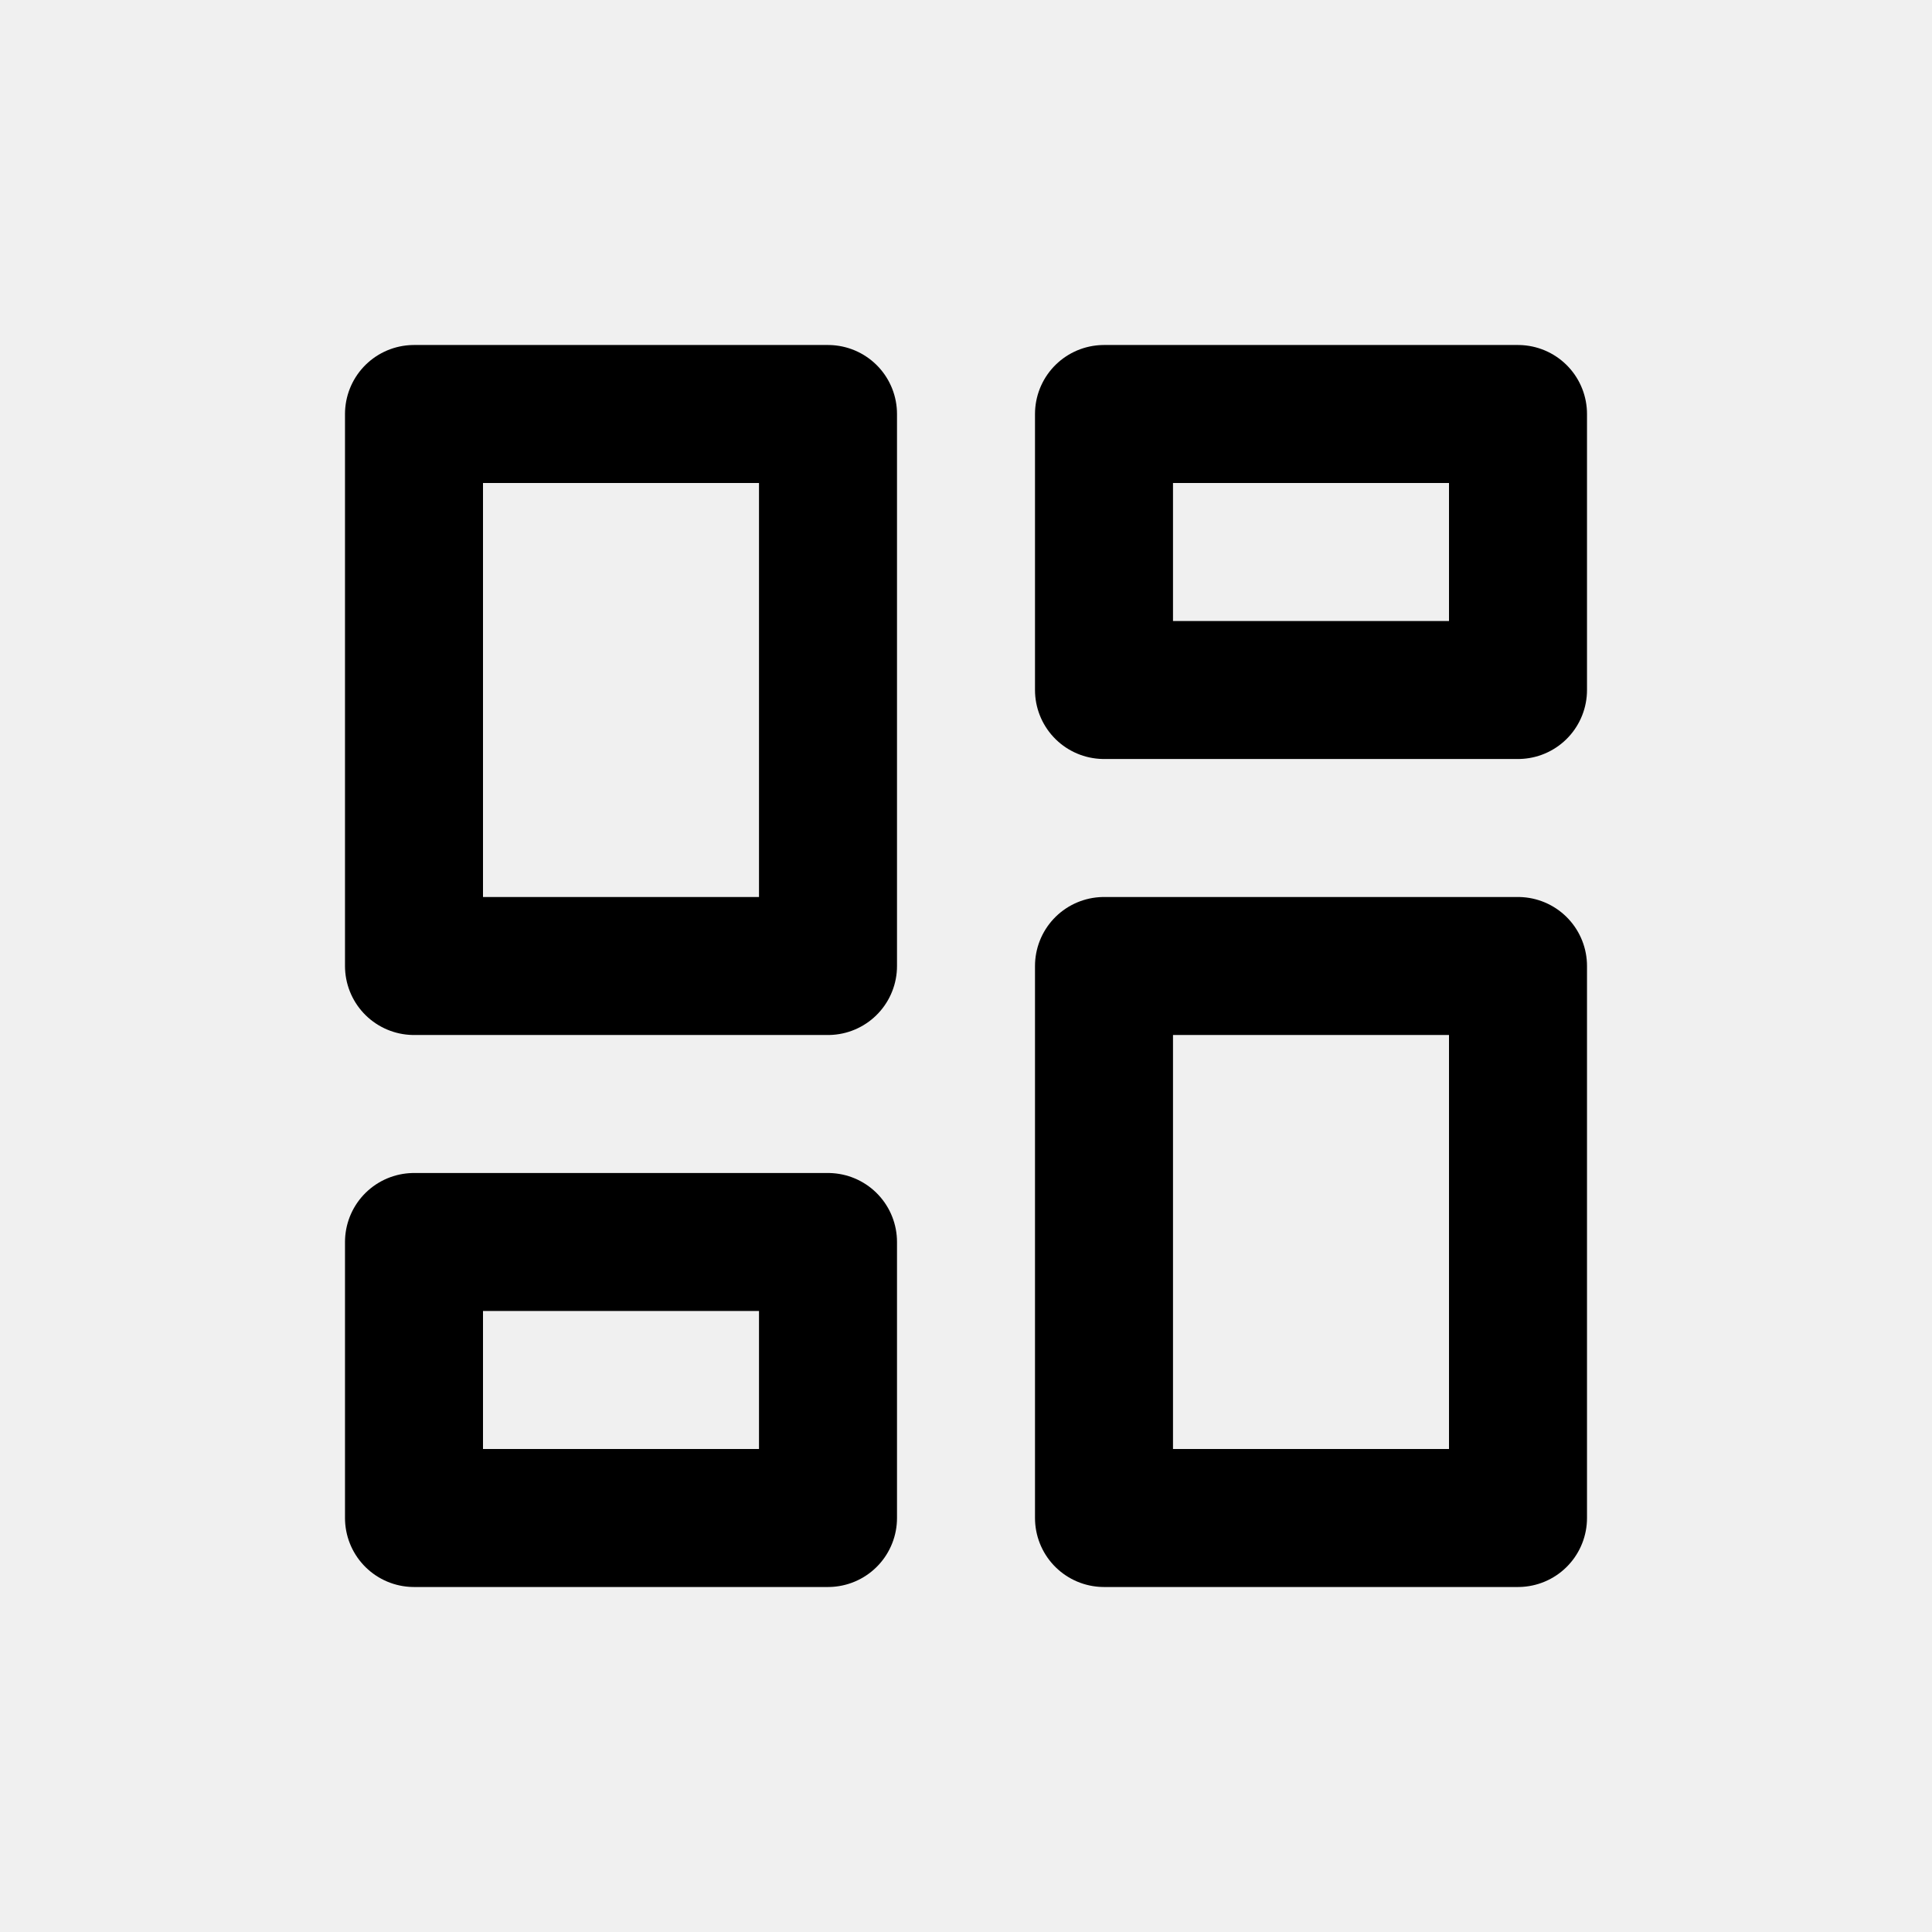
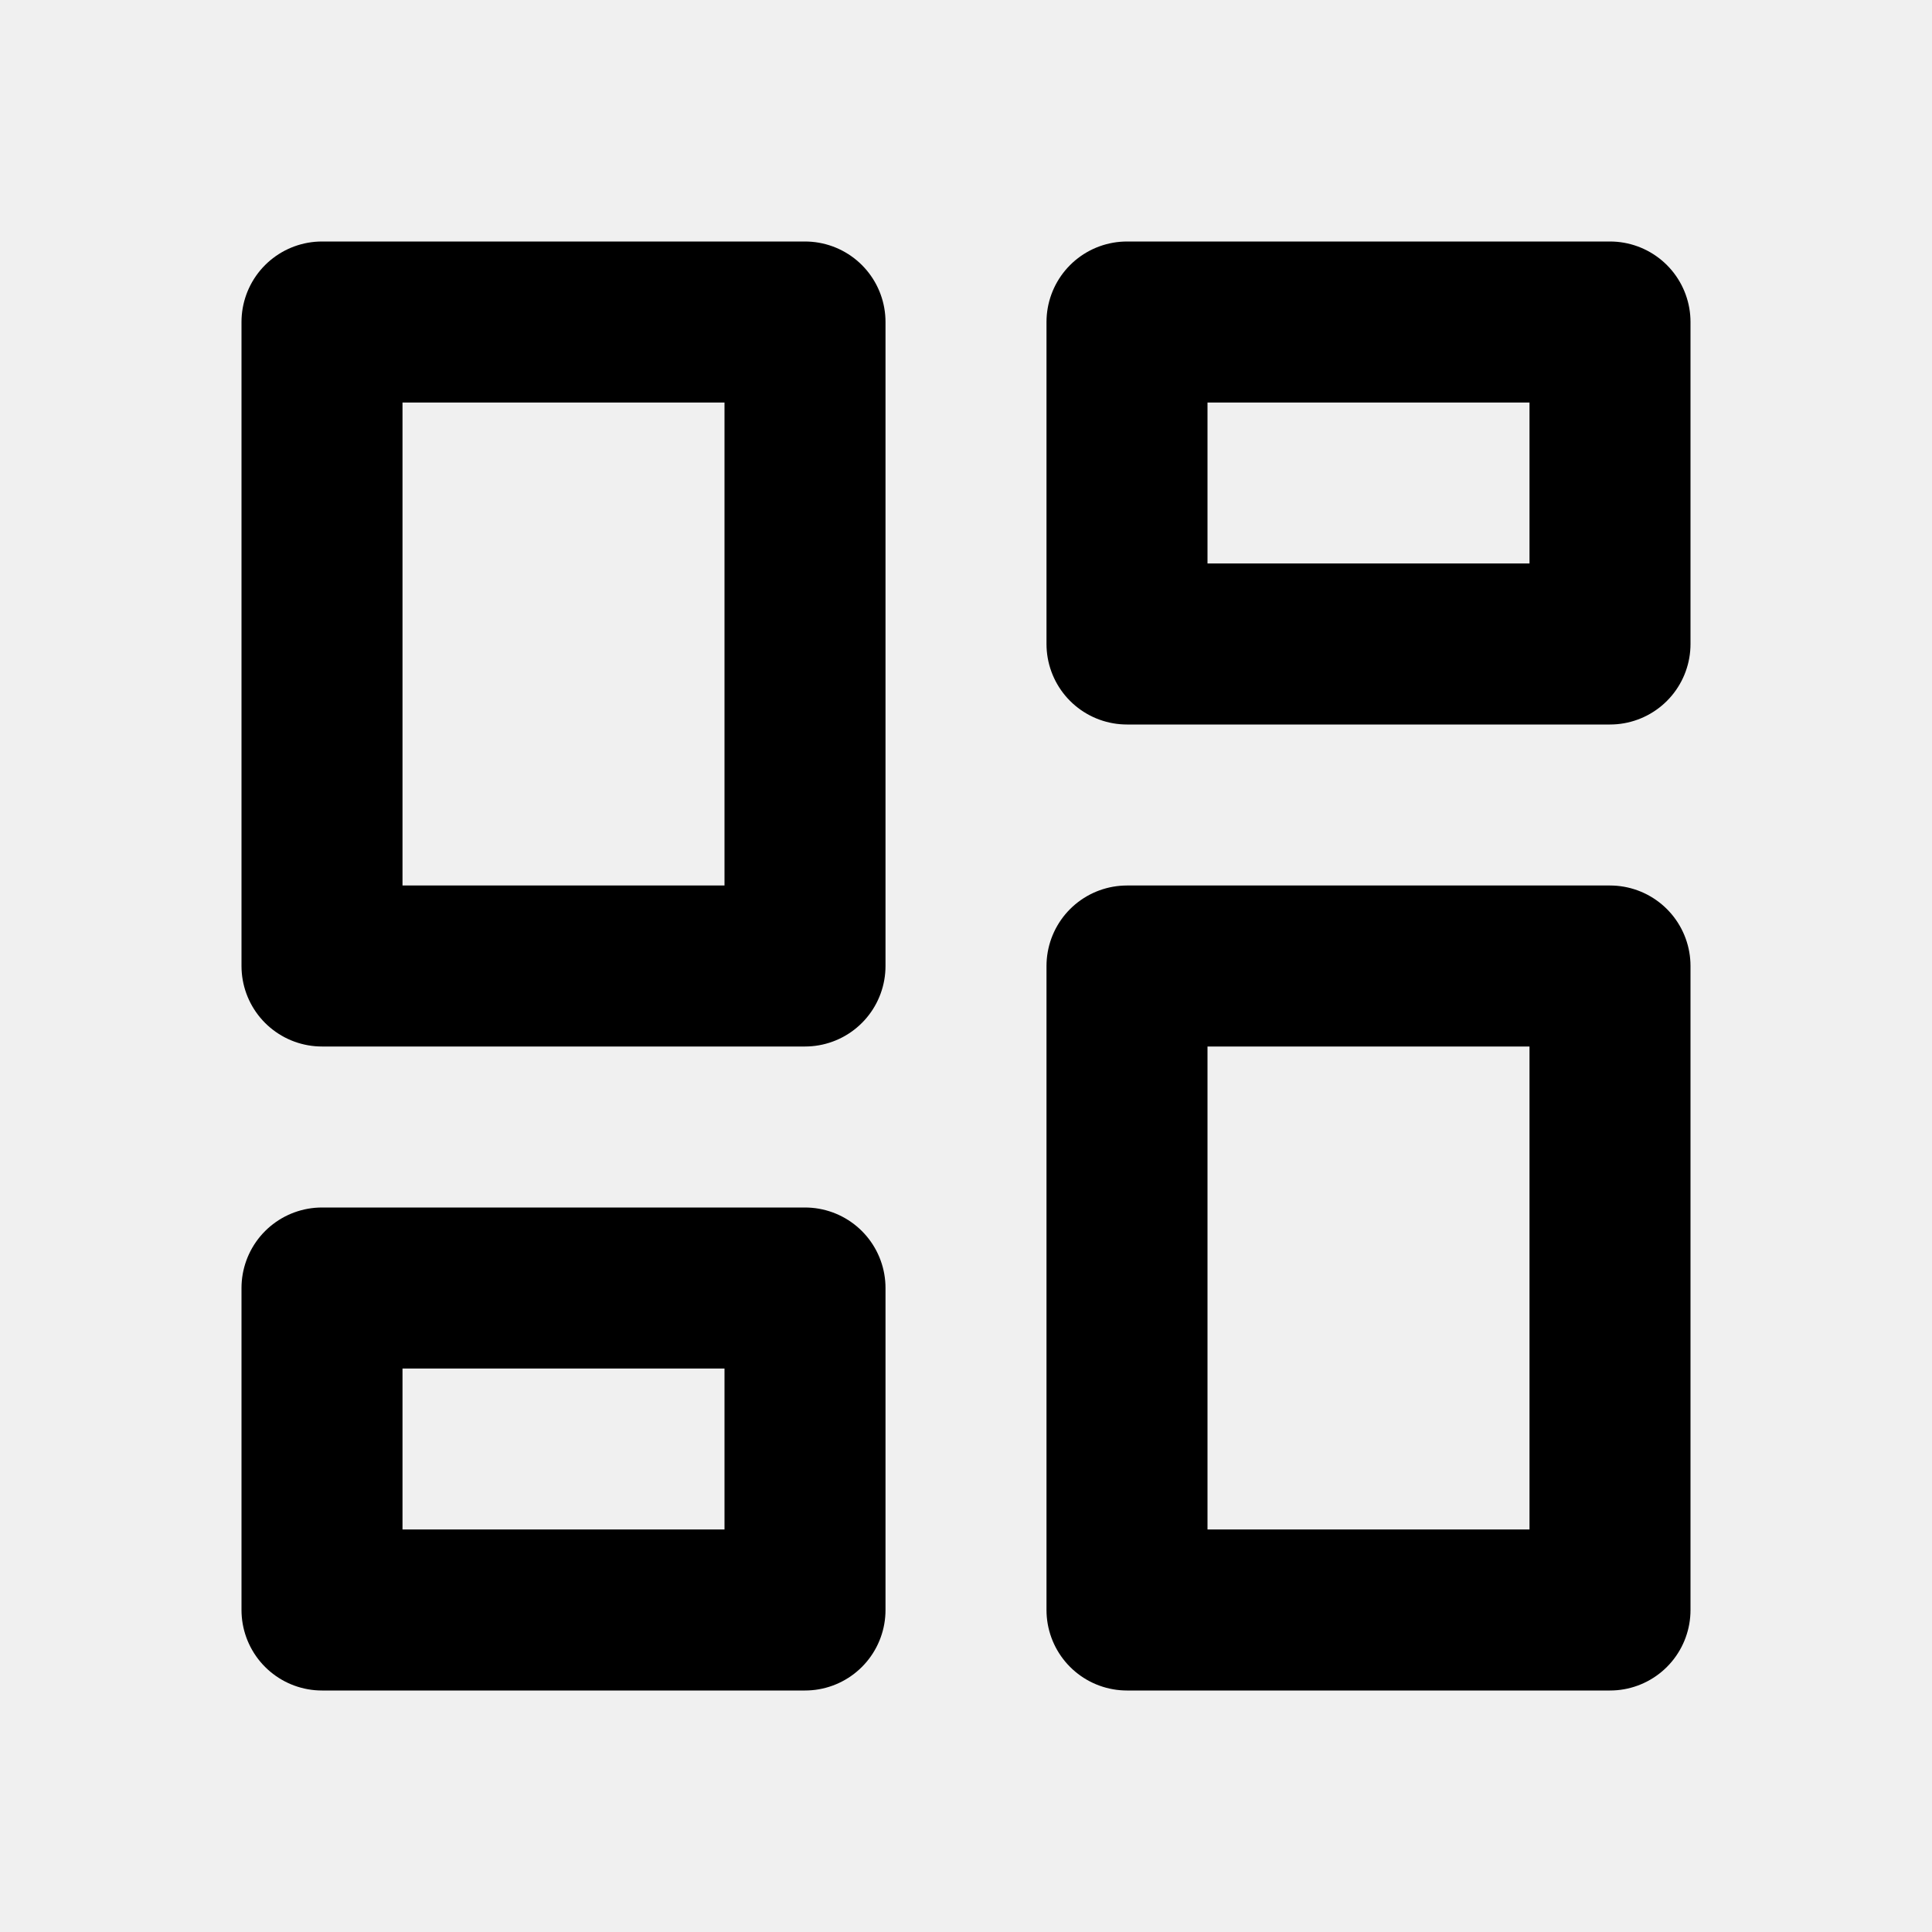
- <svg xmlns="http://www.w3.org/2000/svg" width="28" height="28" viewBox="0 0 28 28" fill="none">
-   <g clip-path="url(#clip0_615_371)">
-     <path d="M6 6H12V14H6V6Z" stroke="black" stroke-width="2" stroke-linecap="round" stroke-linejoin="round" />
-     <path d="M6 18H12V22H6V18Z" stroke="black" stroke-width="2" stroke-linecap="round" stroke-linejoin="round" />
-     <path d="M16 14H22V22H16V14Z" stroke="black" stroke-width="2" stroke-linecap="round" stroke-linejoin="round" />
-     <path d="M16 6H22V10H16V6Z" stroke="black" stroke-width="2" stroke-linecap="round" stroke-linejoin="round" />
+ <svg xmlns="http://www.w3.org/2000/svg" width="24" height="24" viewBox="0 0 24 24" fill="none">
+   <g clip-path="url(#clip0_679_374)">
+     <path d="M4 4H10V12H4V4Z" stroke="black" stroke-width="2" stroke-linecap="round" stroke-linejoin="round" />
+     <path d="M4 16H10V20H4V16Z" stroke="black" stroke-width="2" stroke-linecap="round" stroke-linejoin="round" />
+     <path d="M14 12H20V20H14V12Z" stroke="black" stroke-width="2" stroke-linecap="round" stroke-linejoin="round" />
+     <path d="M14 4H20V8H14V4Z" stroke="black" stroke-width="2" stroke-linecap="round" stroke-linejoin="round" />
  </g>
  <defs>
-     <clipPath id="clip0_615_371">
-       <rect width="24" height="24" fill="white" transform="translate(2 2)" />
+     <clipPath id="clip0_679_374">
+       <rect width="24" height="24" fill="white" />
    </clipPath>
  </defs>
</svg>
